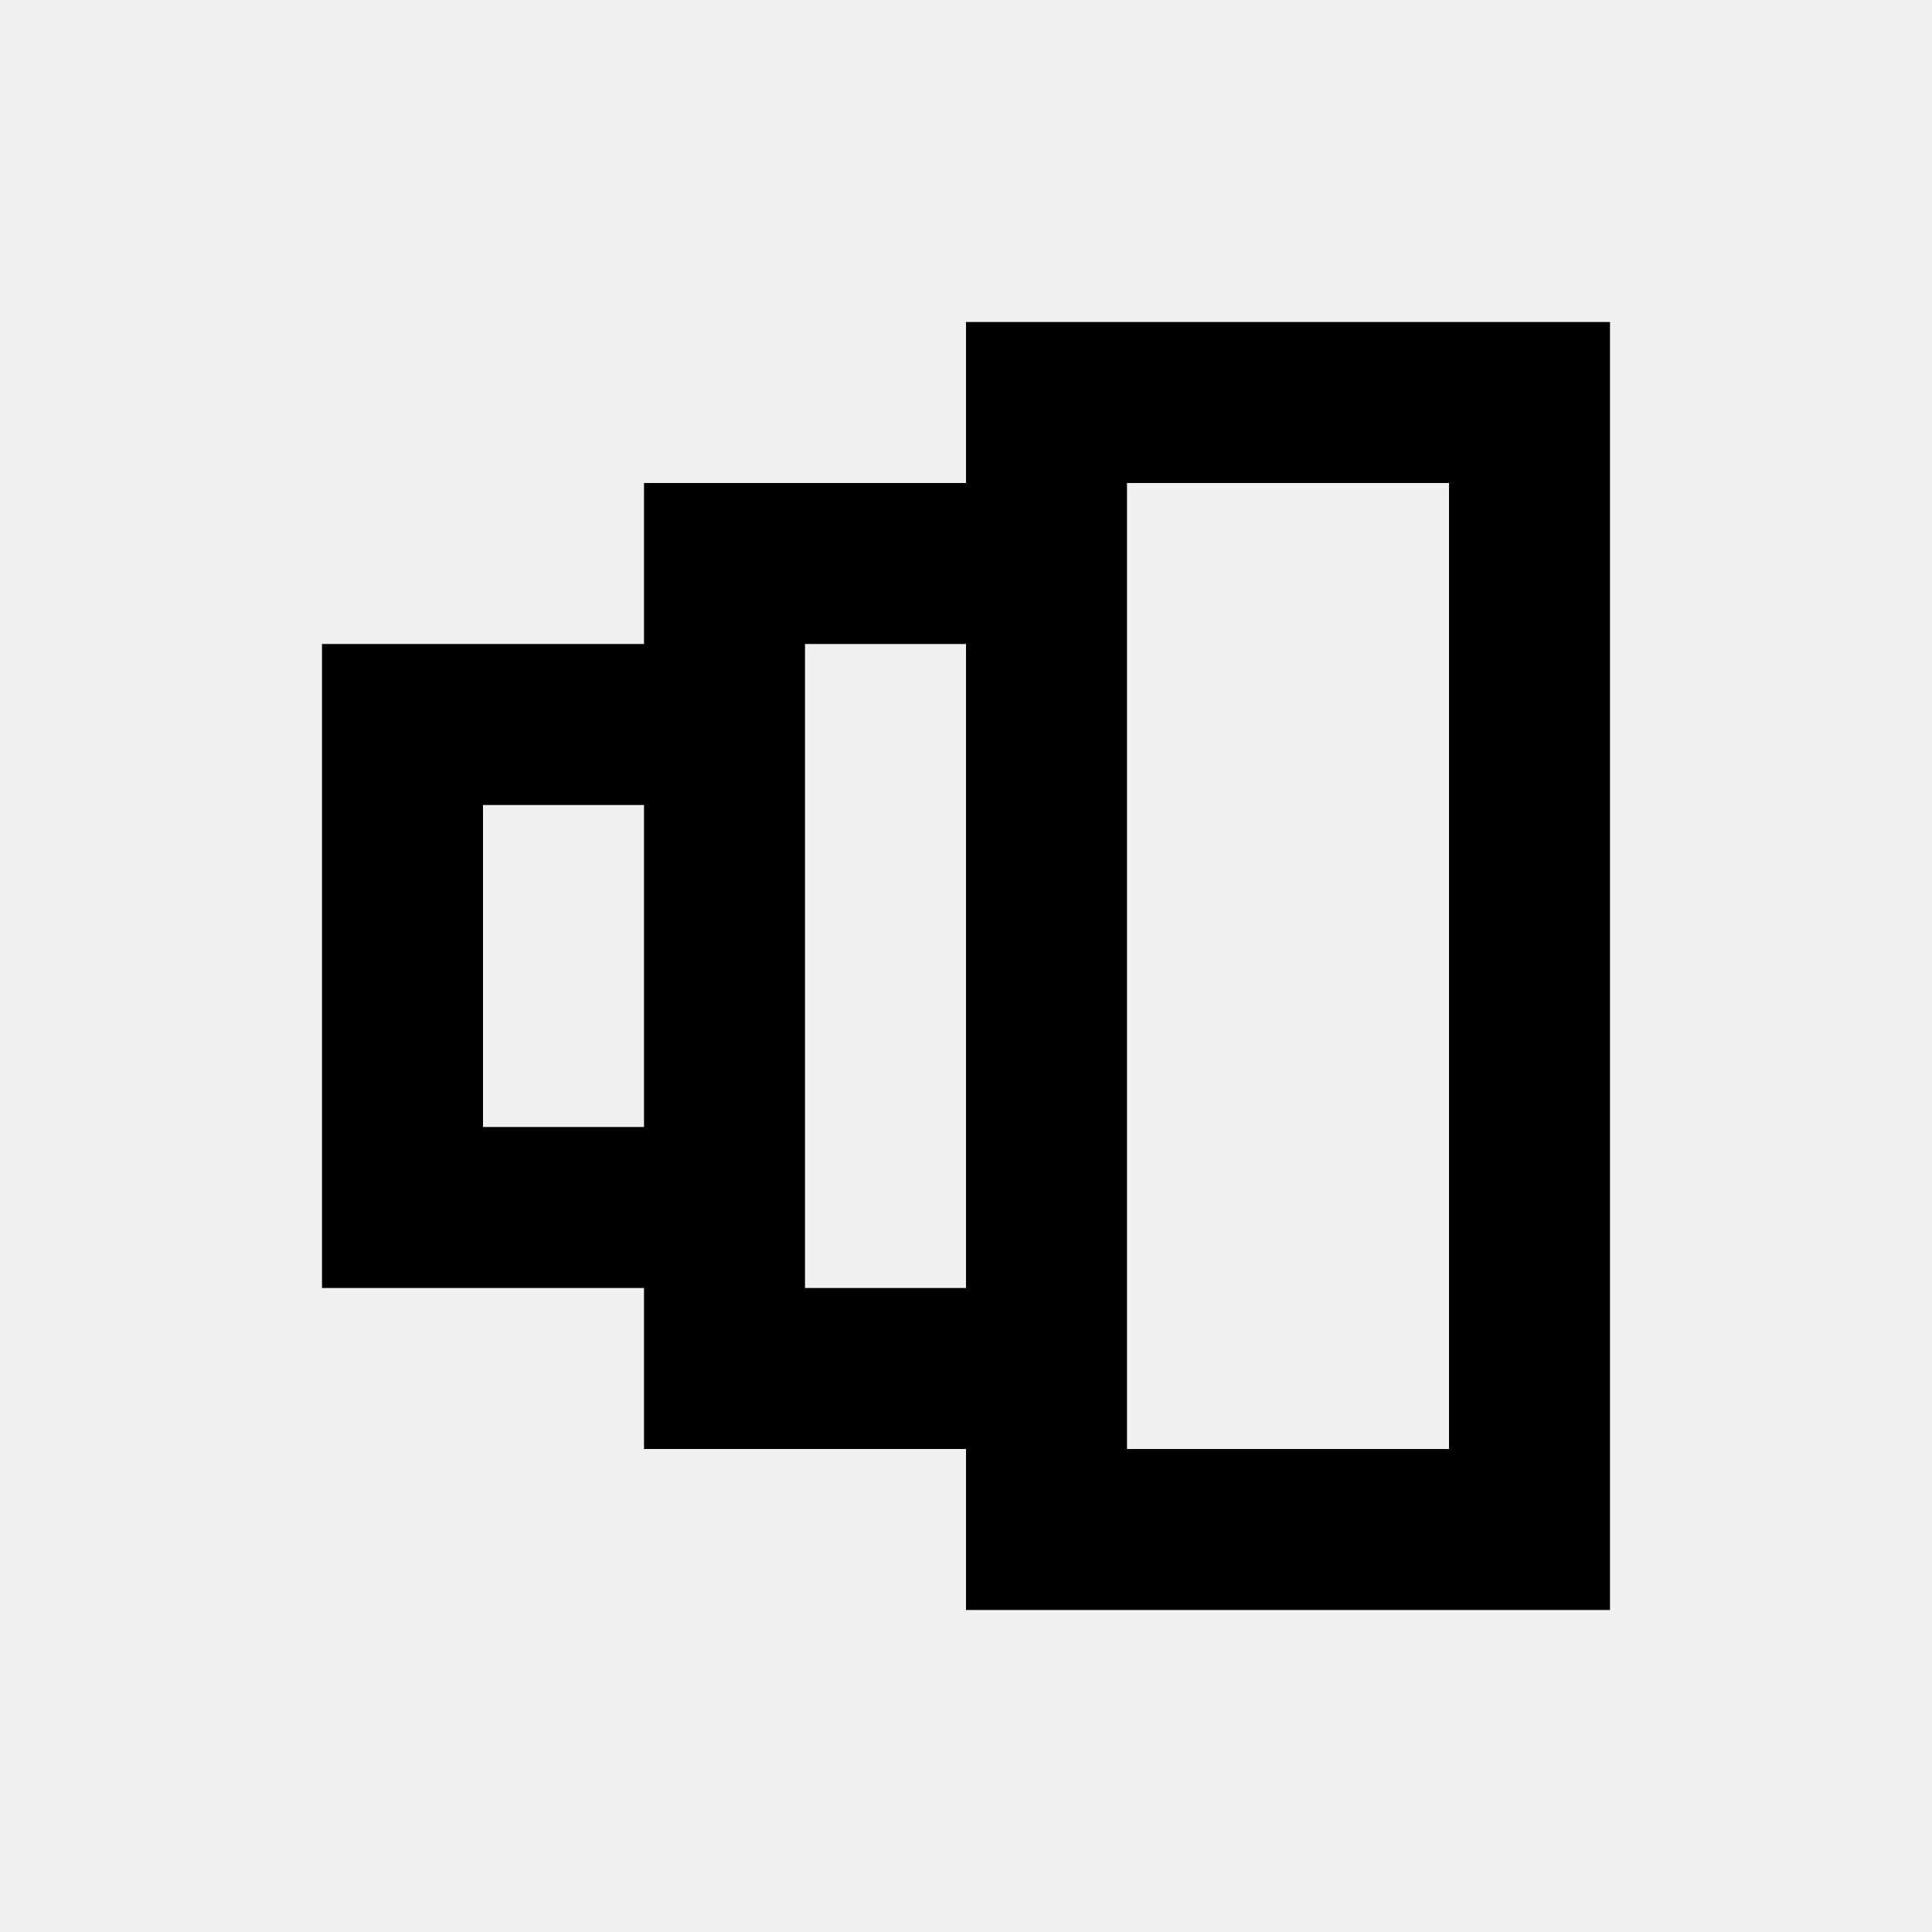
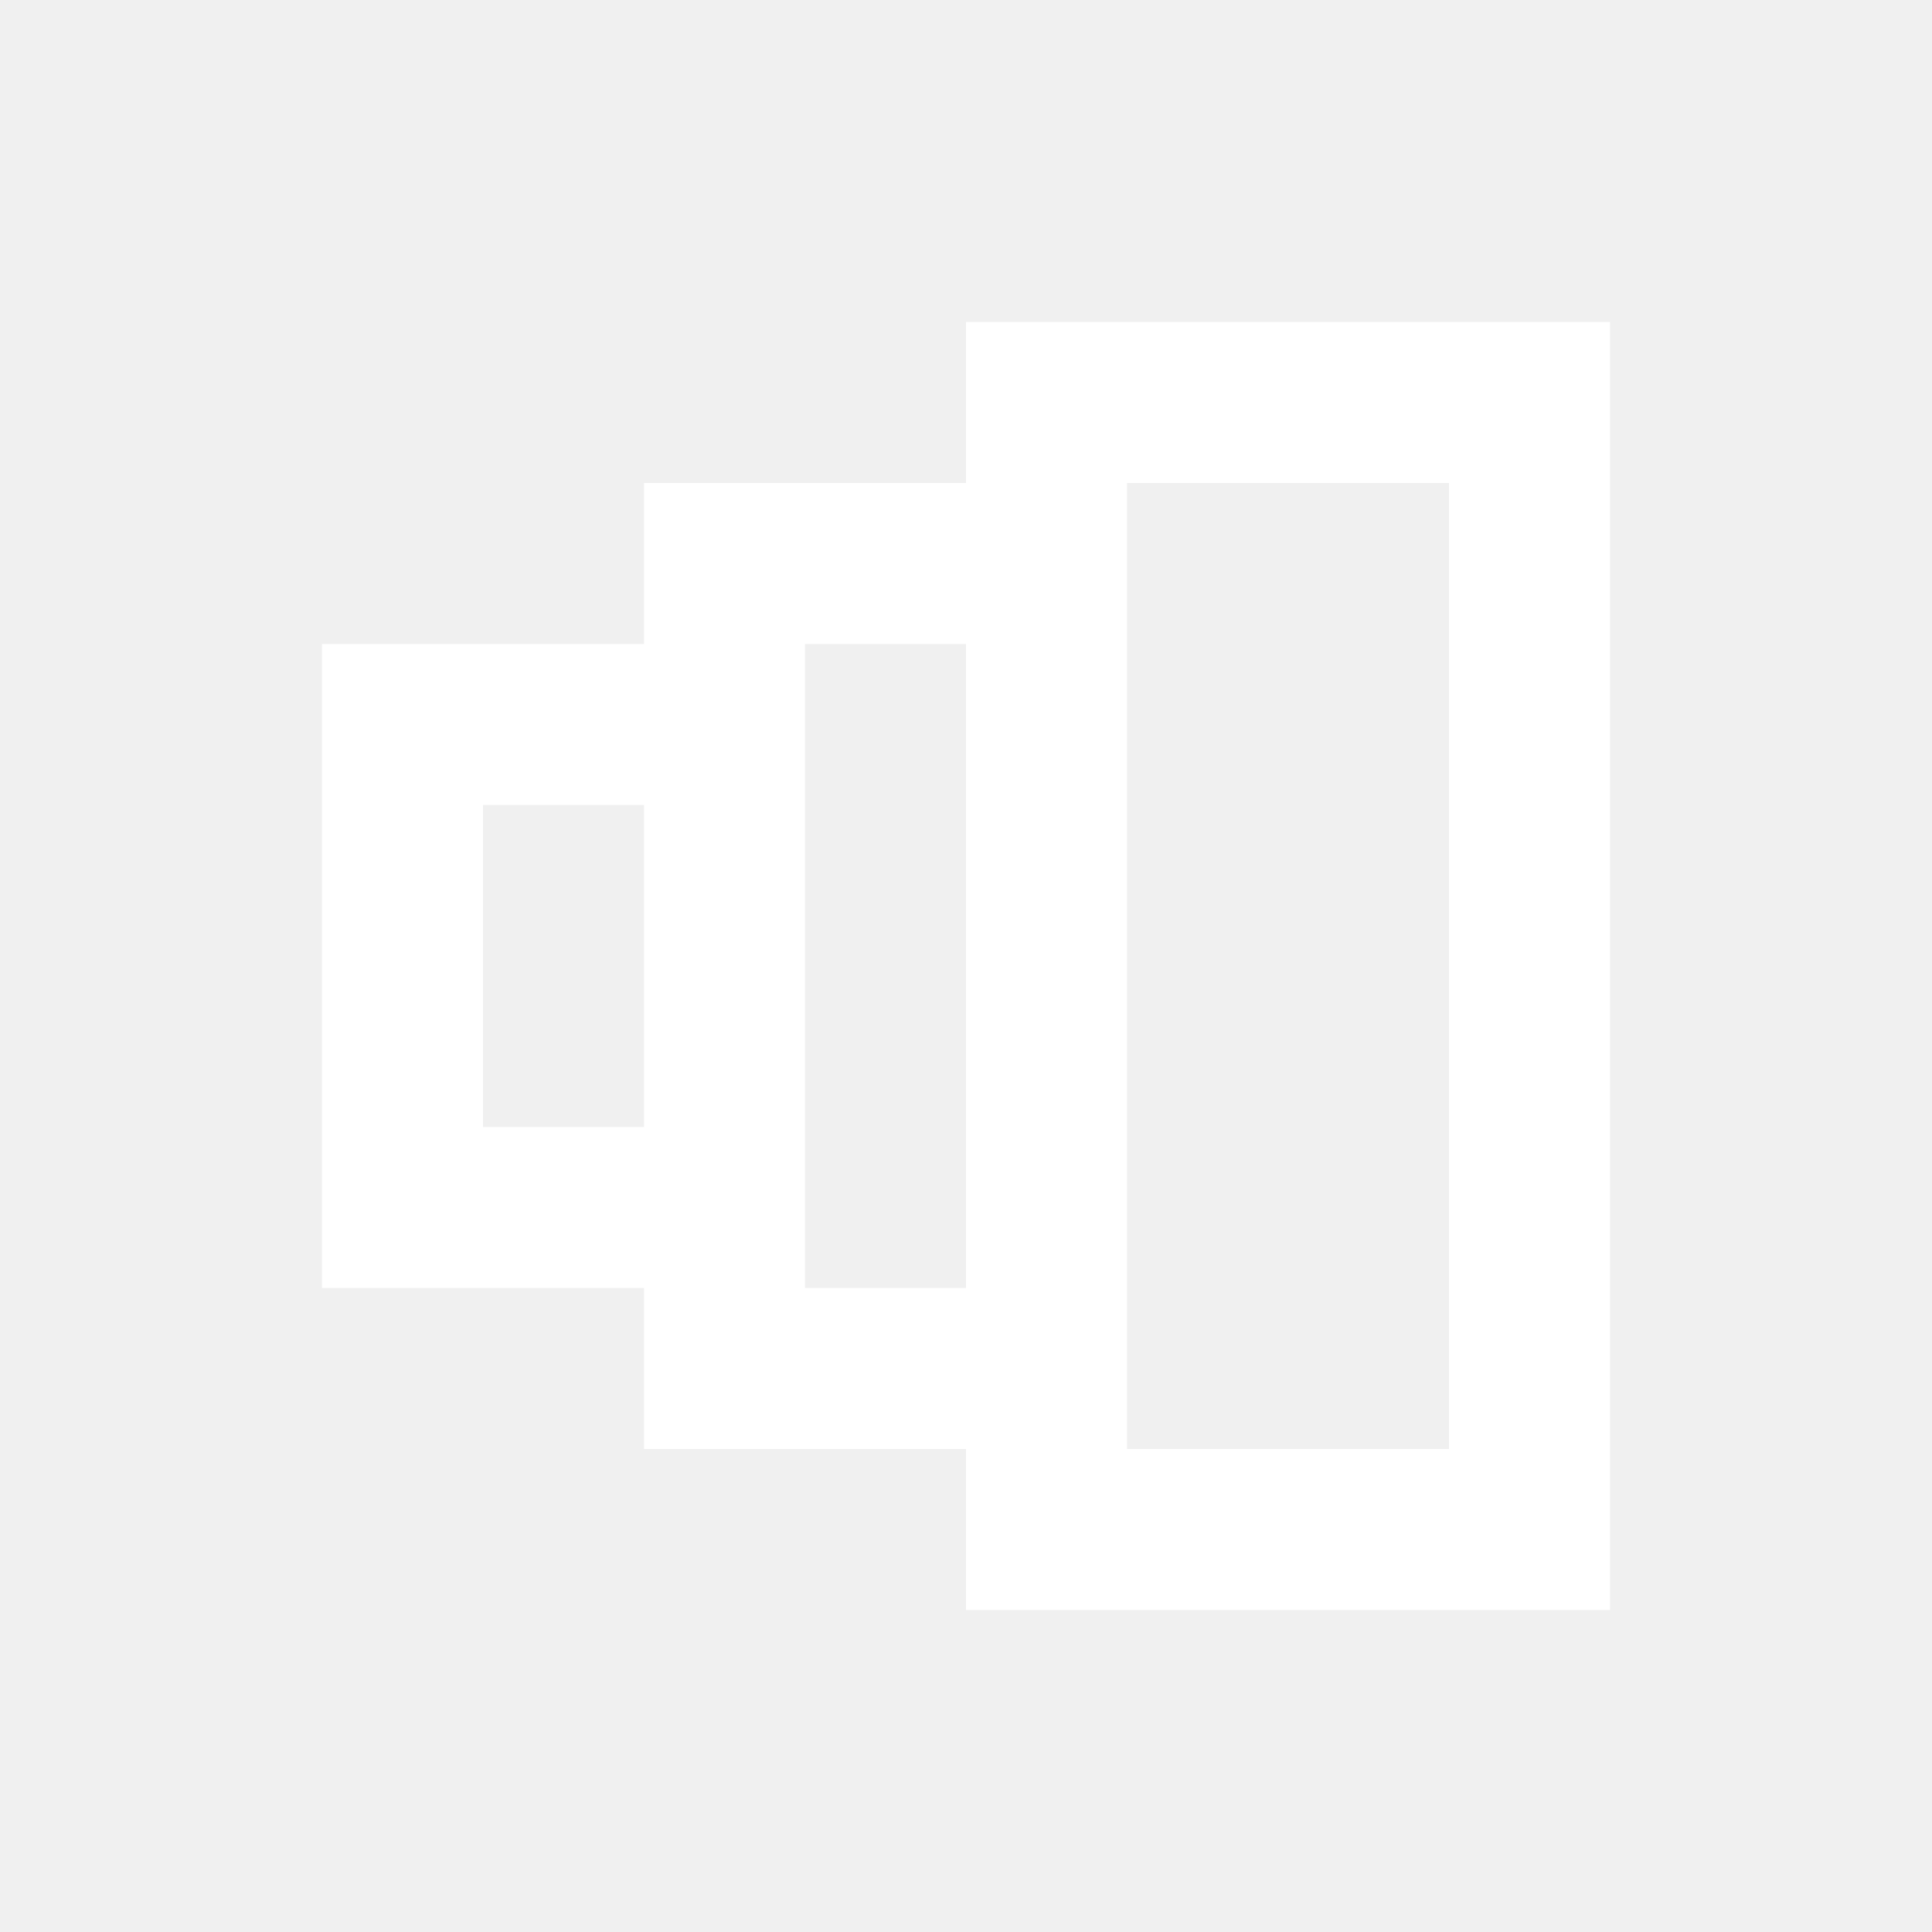
- <svg xmlns="http://www.w3.org/2000/svg" width="24px" height="24px" viewBox="0 0 24 24" fill="none">
-   <path fill-rule="evenodd" clip-rule="evenodd" d="M12 6V4H20V20H12V18H8V16H4V8H8V6H12ZM14 6H18V18H14V6ZM12 8H10V16H12V8ZM8 10V14H6V10H8Z" fill="black" />
+ <svg xmlns="http://www.w3.org/2000/svg" width="24" height="24" overflow="hidden">
+   <defs>
+     <clipPath id="clip0">
+       <rect x="628" y="348" width="24" height="24" />
+     </clipPath>
+   </defs>
+   <g clip-path="url(#clip0)" transform="translate(-628 -348)">
+     <path d="M640 354 640 352 648 352 648 368 640 368 640 366 636 366 636 364 632 364 632 356 636 356 636 354 640 354ZM642 354 646 354 646 366 642 366 642 354ZM640 356 638 356 638 364 640 364 640 356ZM636 358 636 362 634 362 634 358 636 358Z" fill="#FFFFFF" fill-rule="evenodd" />
+   </g>
</svg>
